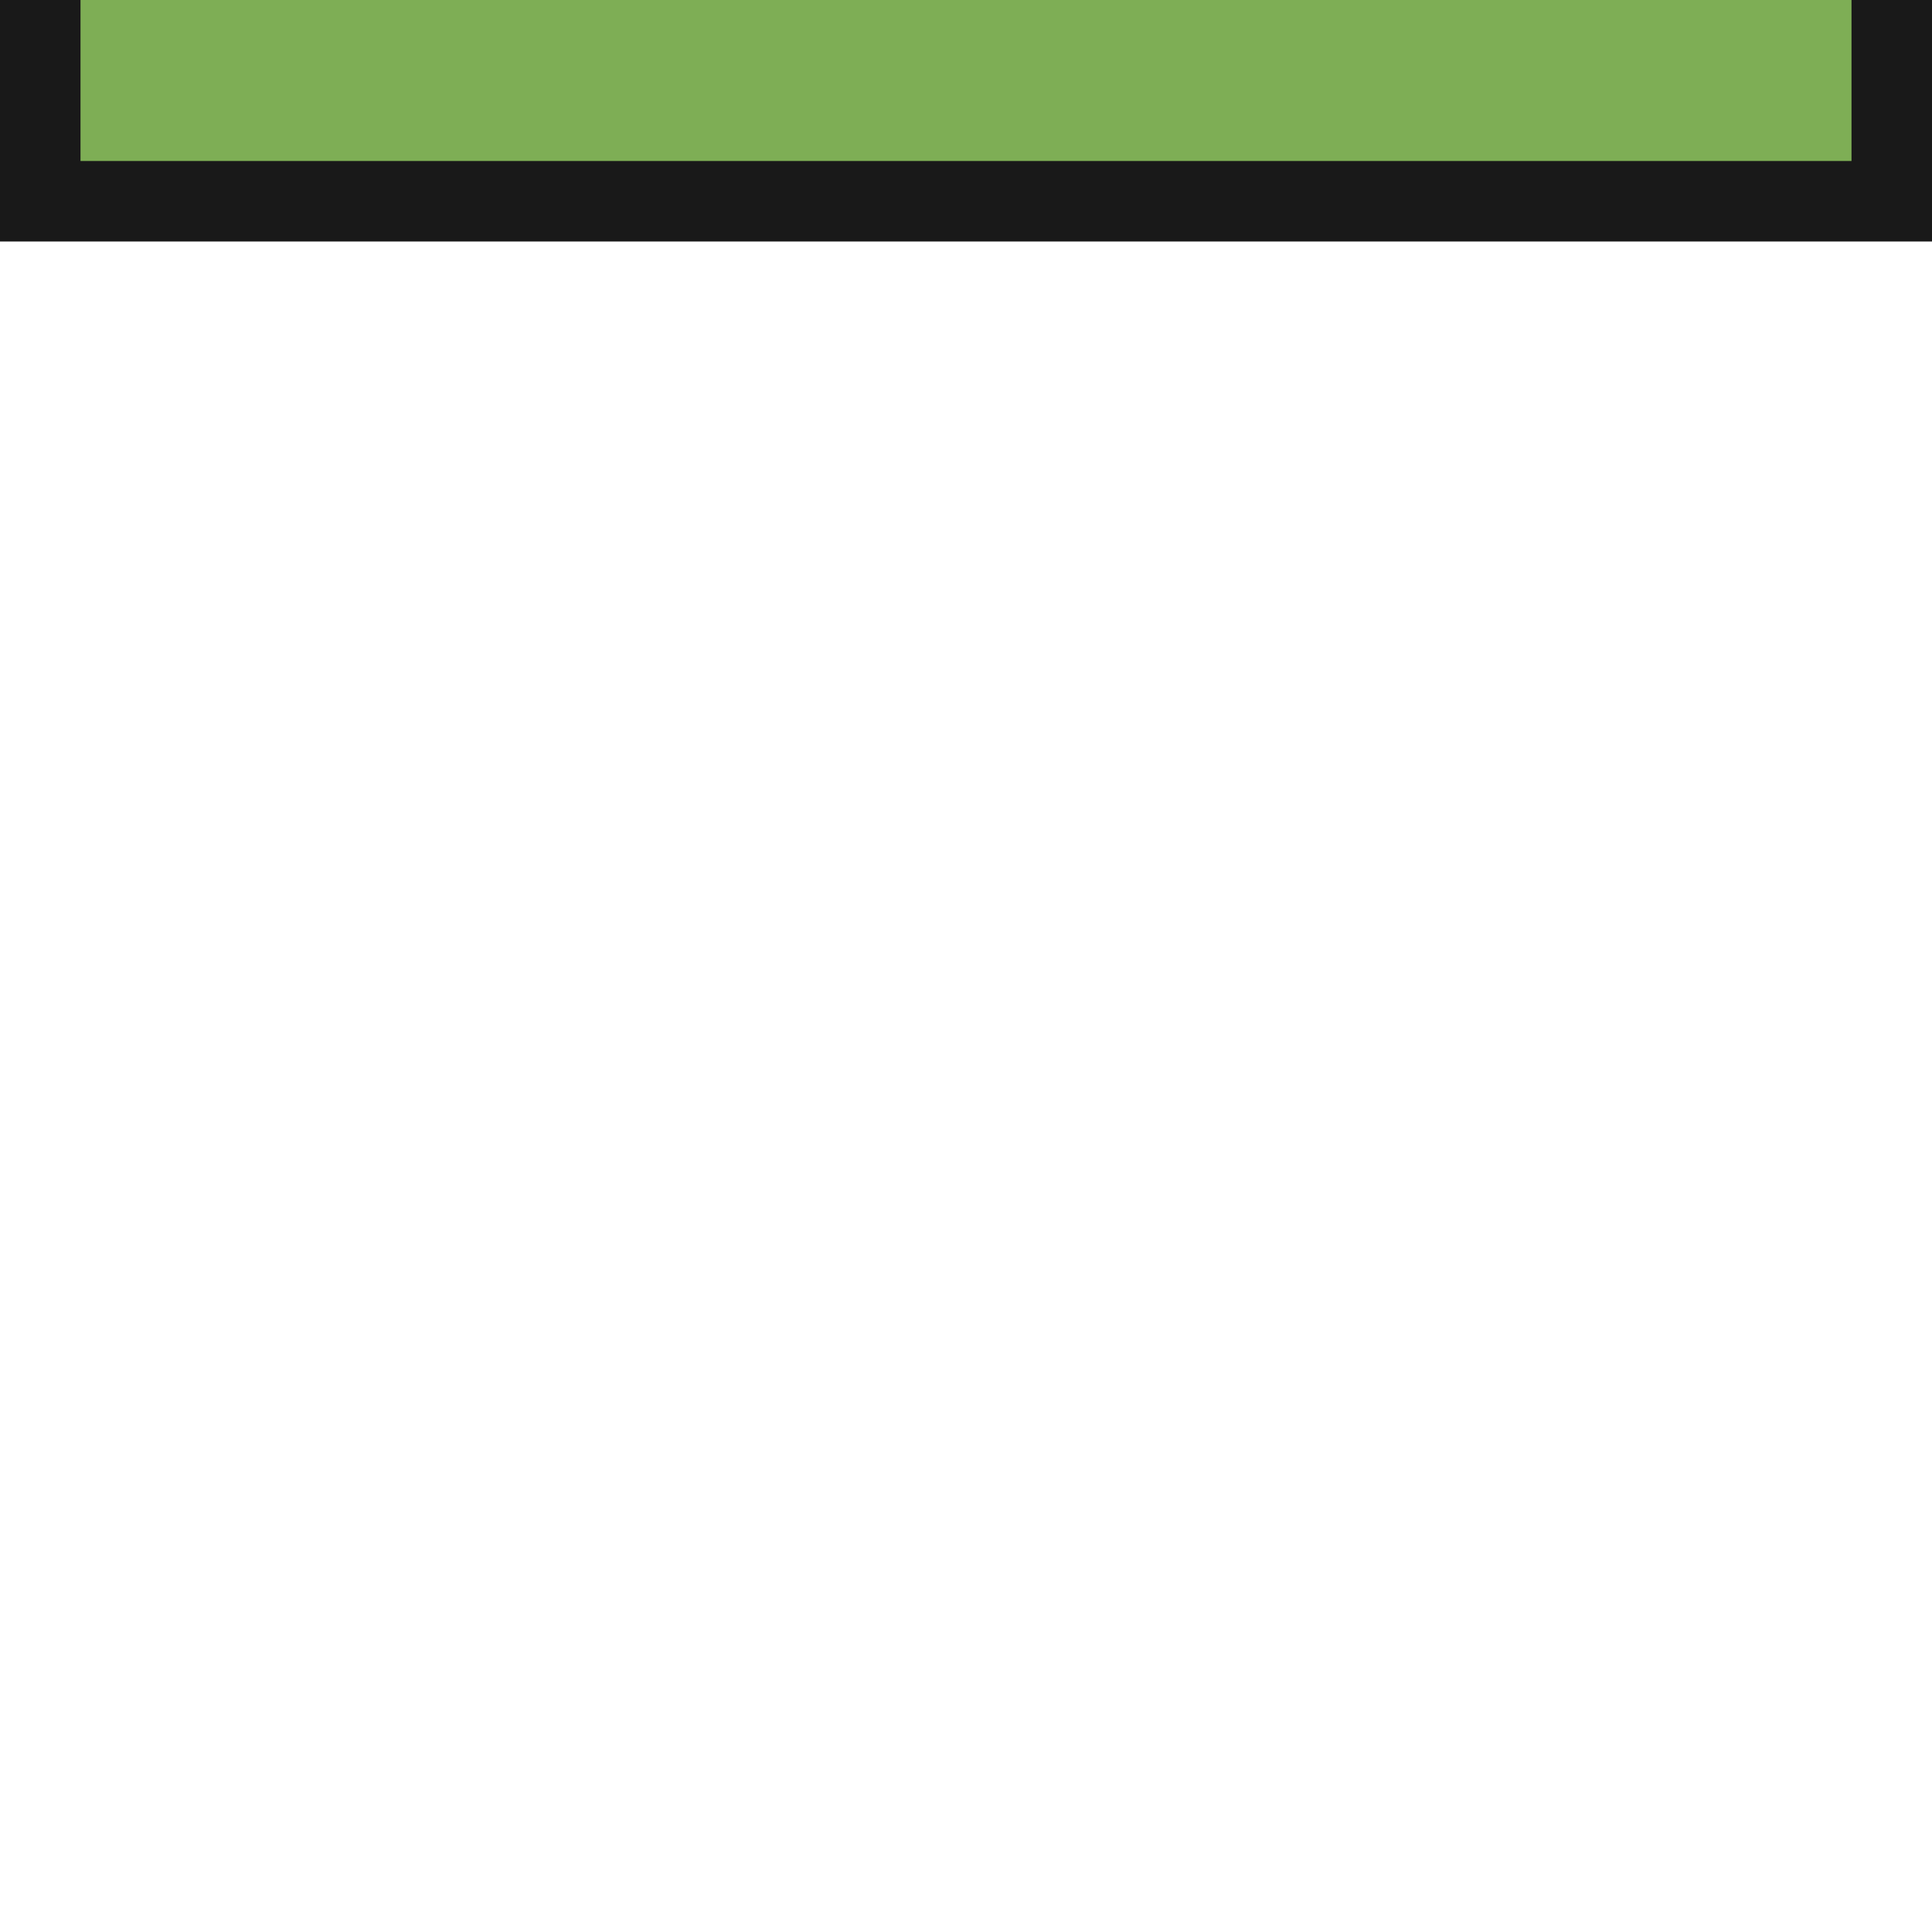
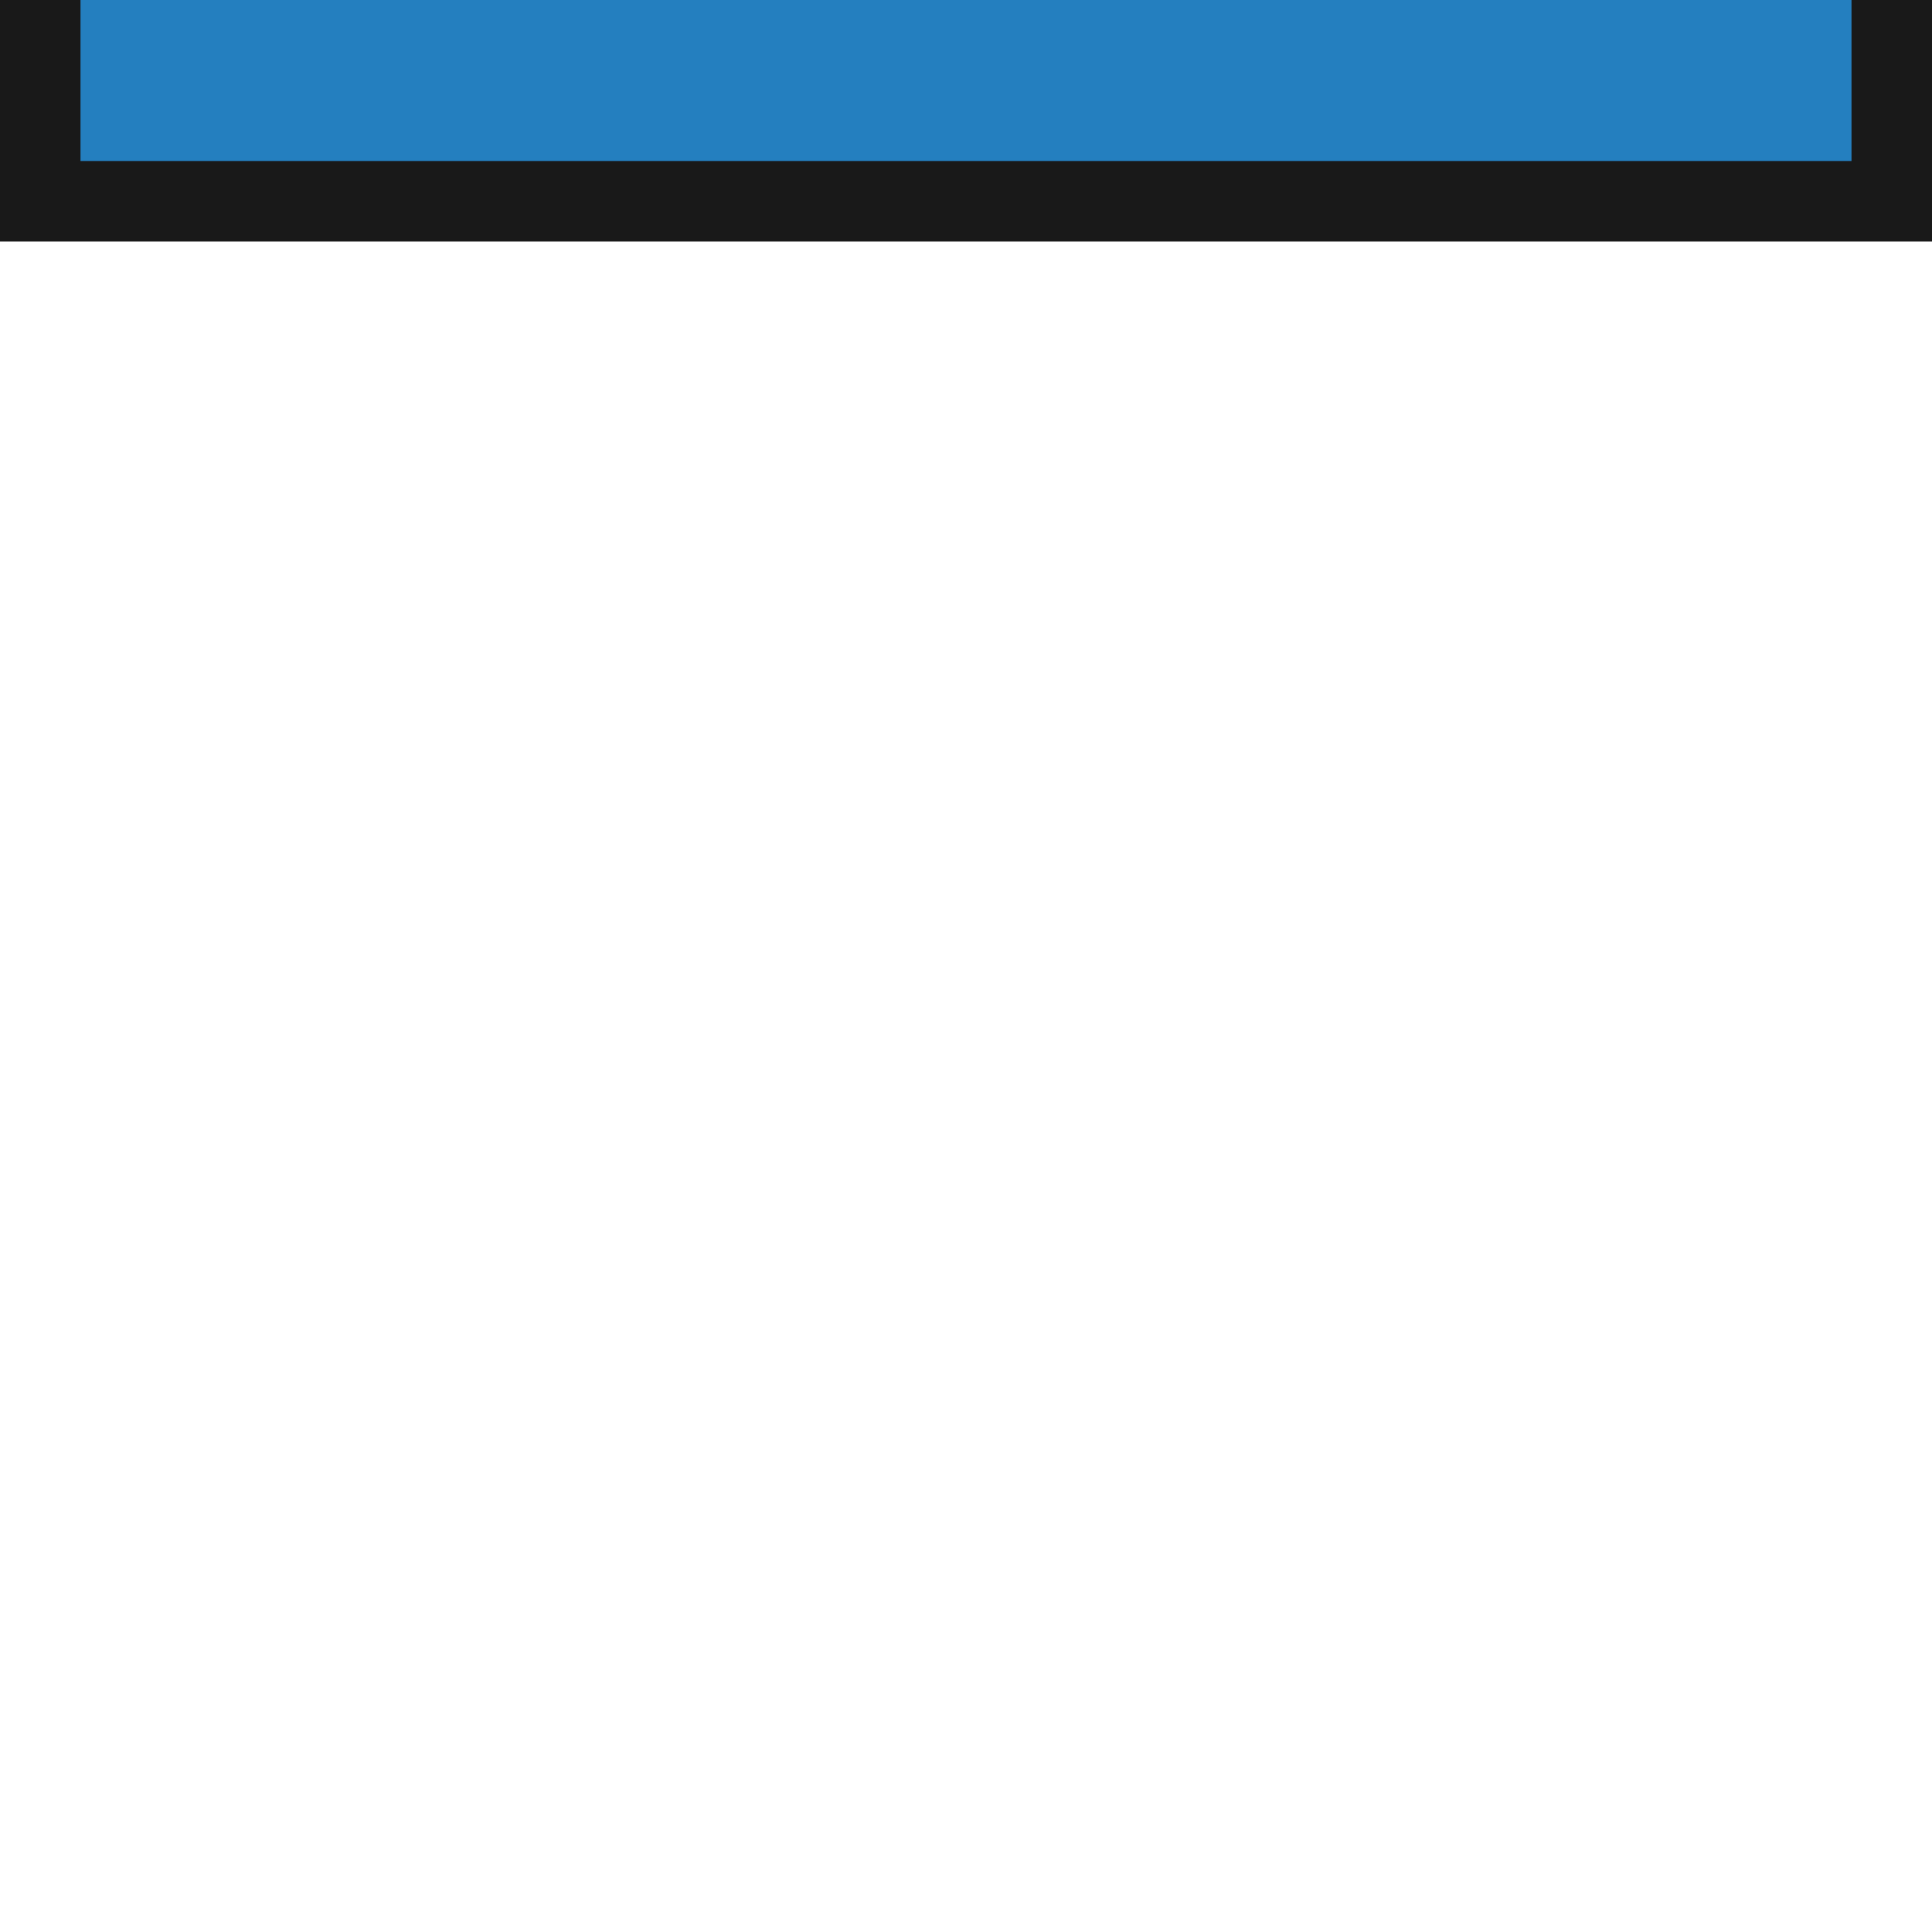
<svg xmlns="http://www.w3.org/2000/svg" width="24" height="24" id="svg11300" version="1.0" style="display:inline;enable-background:new">
  <defs id="defs3" />
  <g style="display:inline" id="layer1" transform="translate(0,-276)">
    <rect transform="scale(-1,1)" y="276" x="-24" height="3" width="24" id="rect4366" style="opacity:0.9;fill:#000000;fill-opacity:1;stroke:none" />
-     <rect style="opacity:0.9;fill:#8abf5c;fill-opacity:1;stroke:none" id="rect2995" width="22" height="2" x="-23" y="276" transform="scale(-1,1)" />
+     <rect style="opacity:0.9;fill:#268bd2;fill-opacity:1;stroke:none" id="rect2995" width="22" height="2" x="-23" y="276" transform="scale(-1,1)" />
  </g>
</svg>
